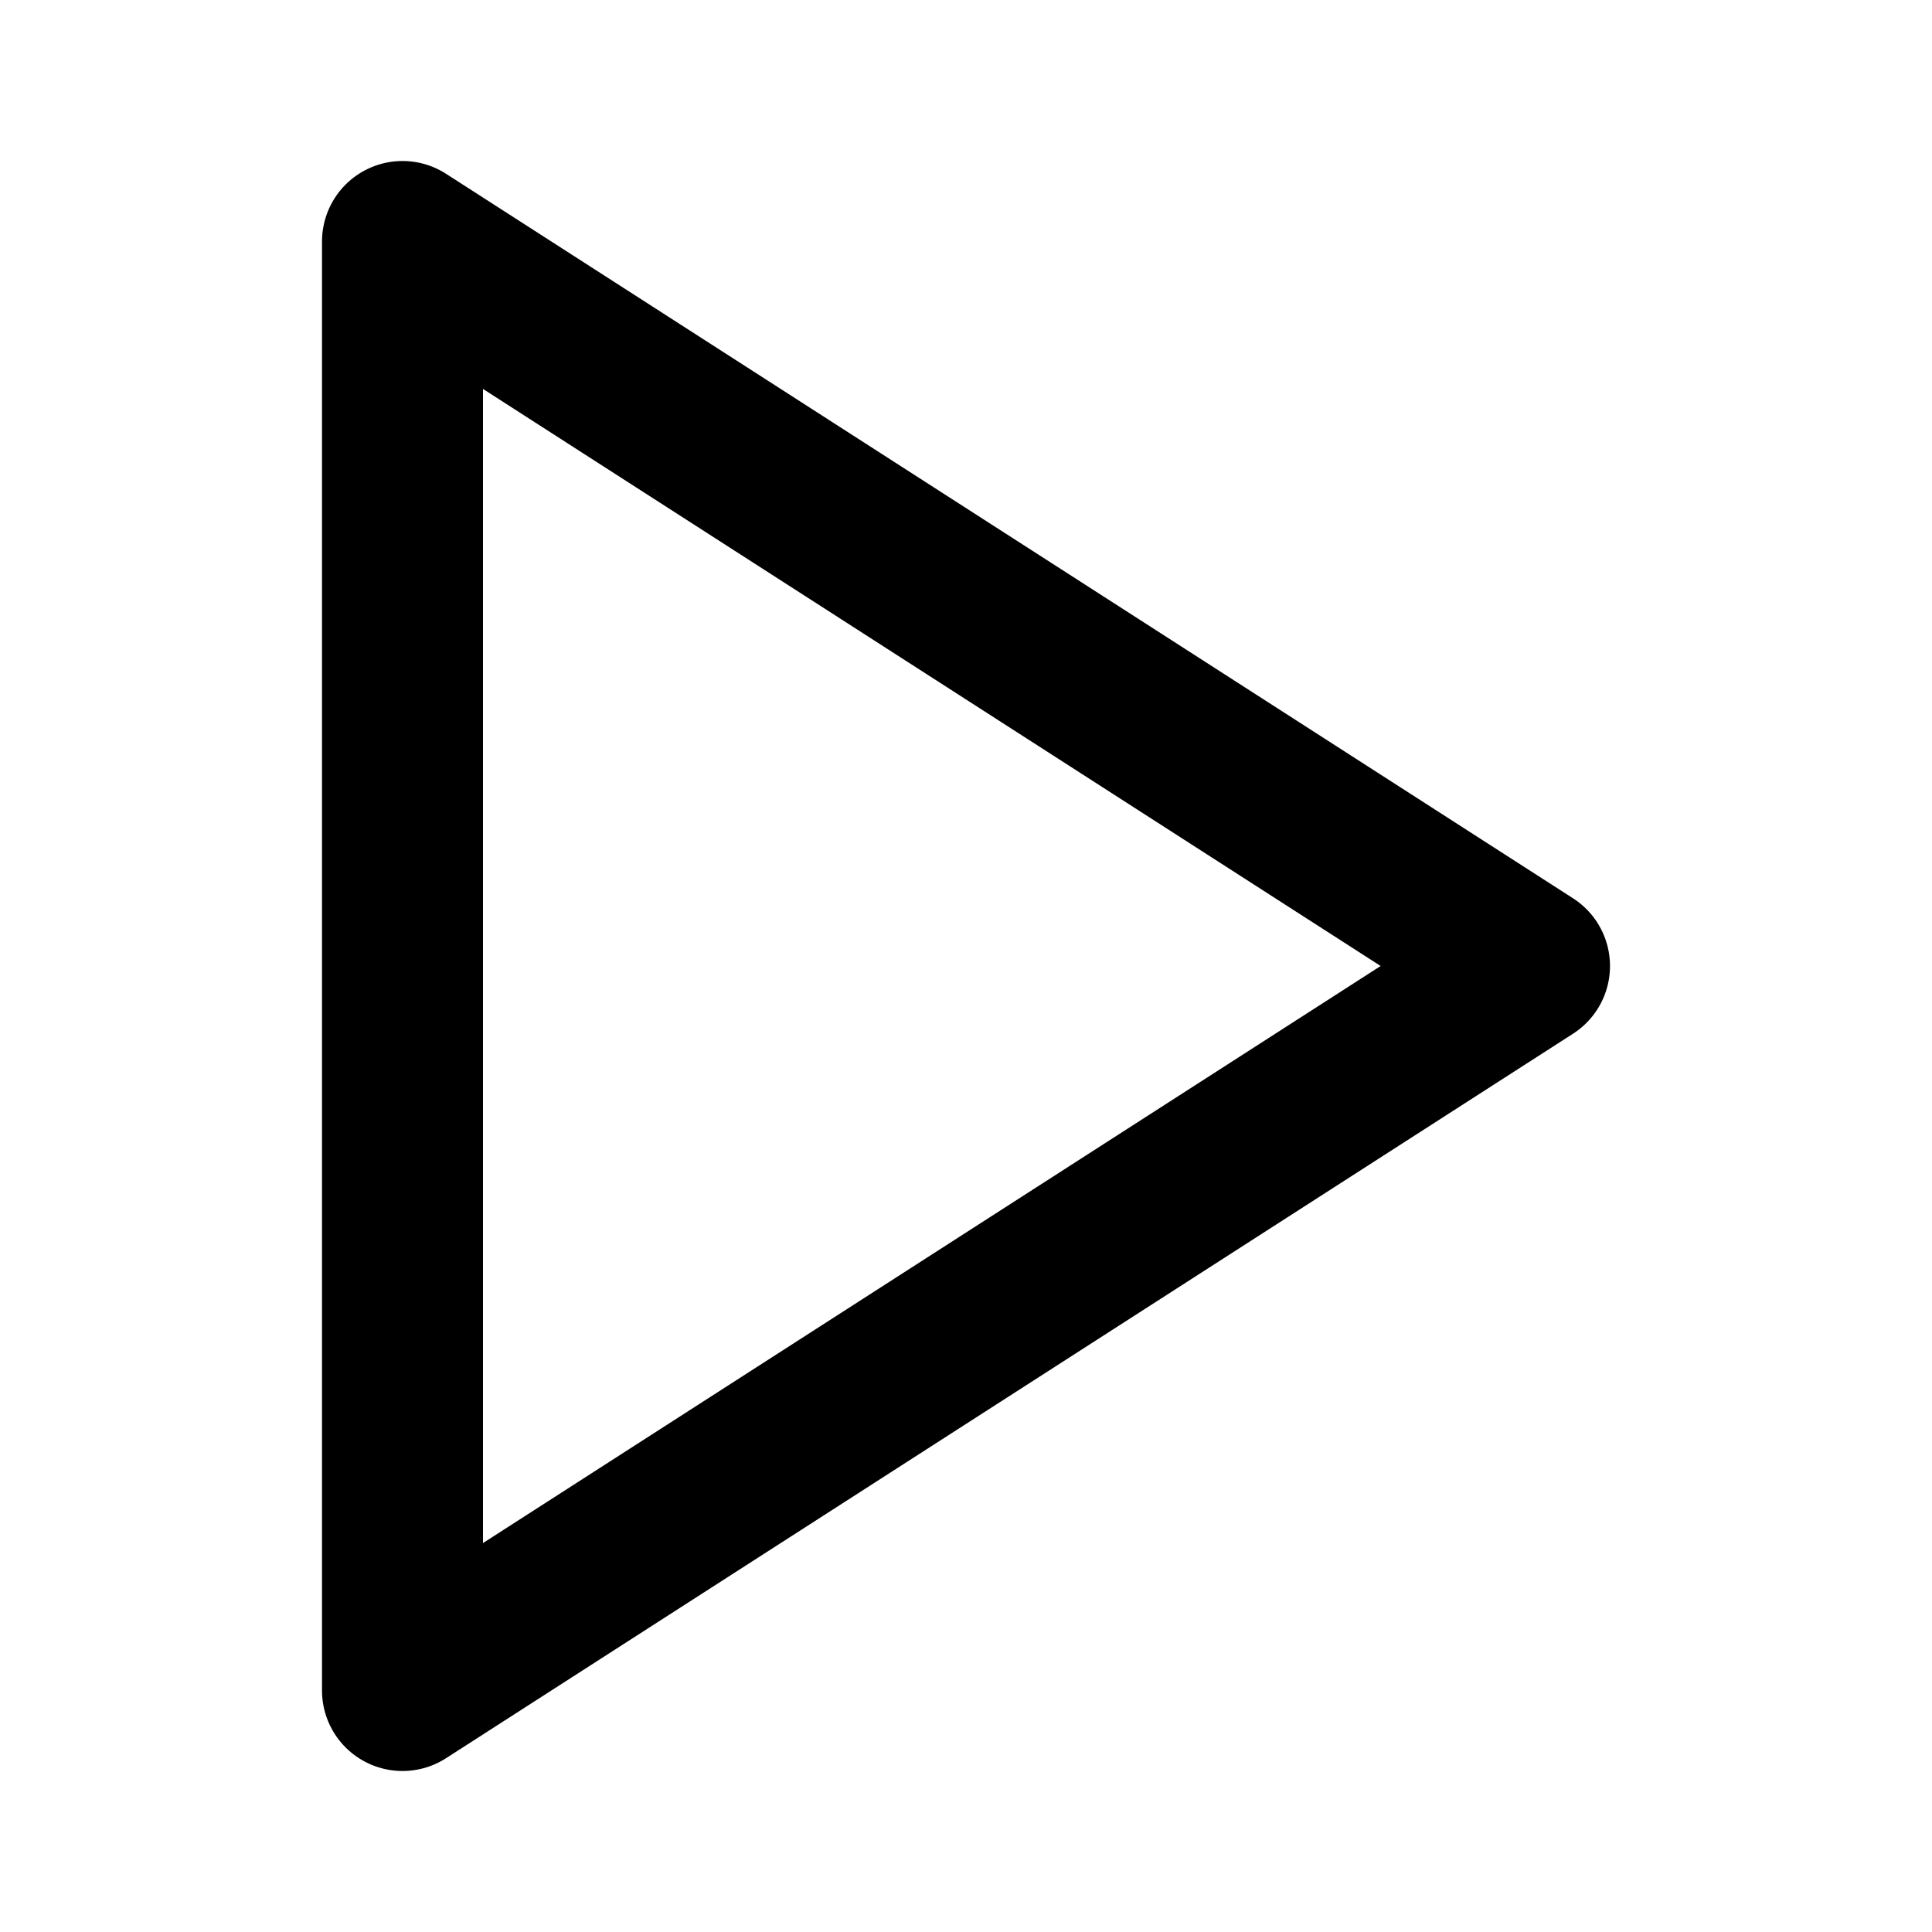
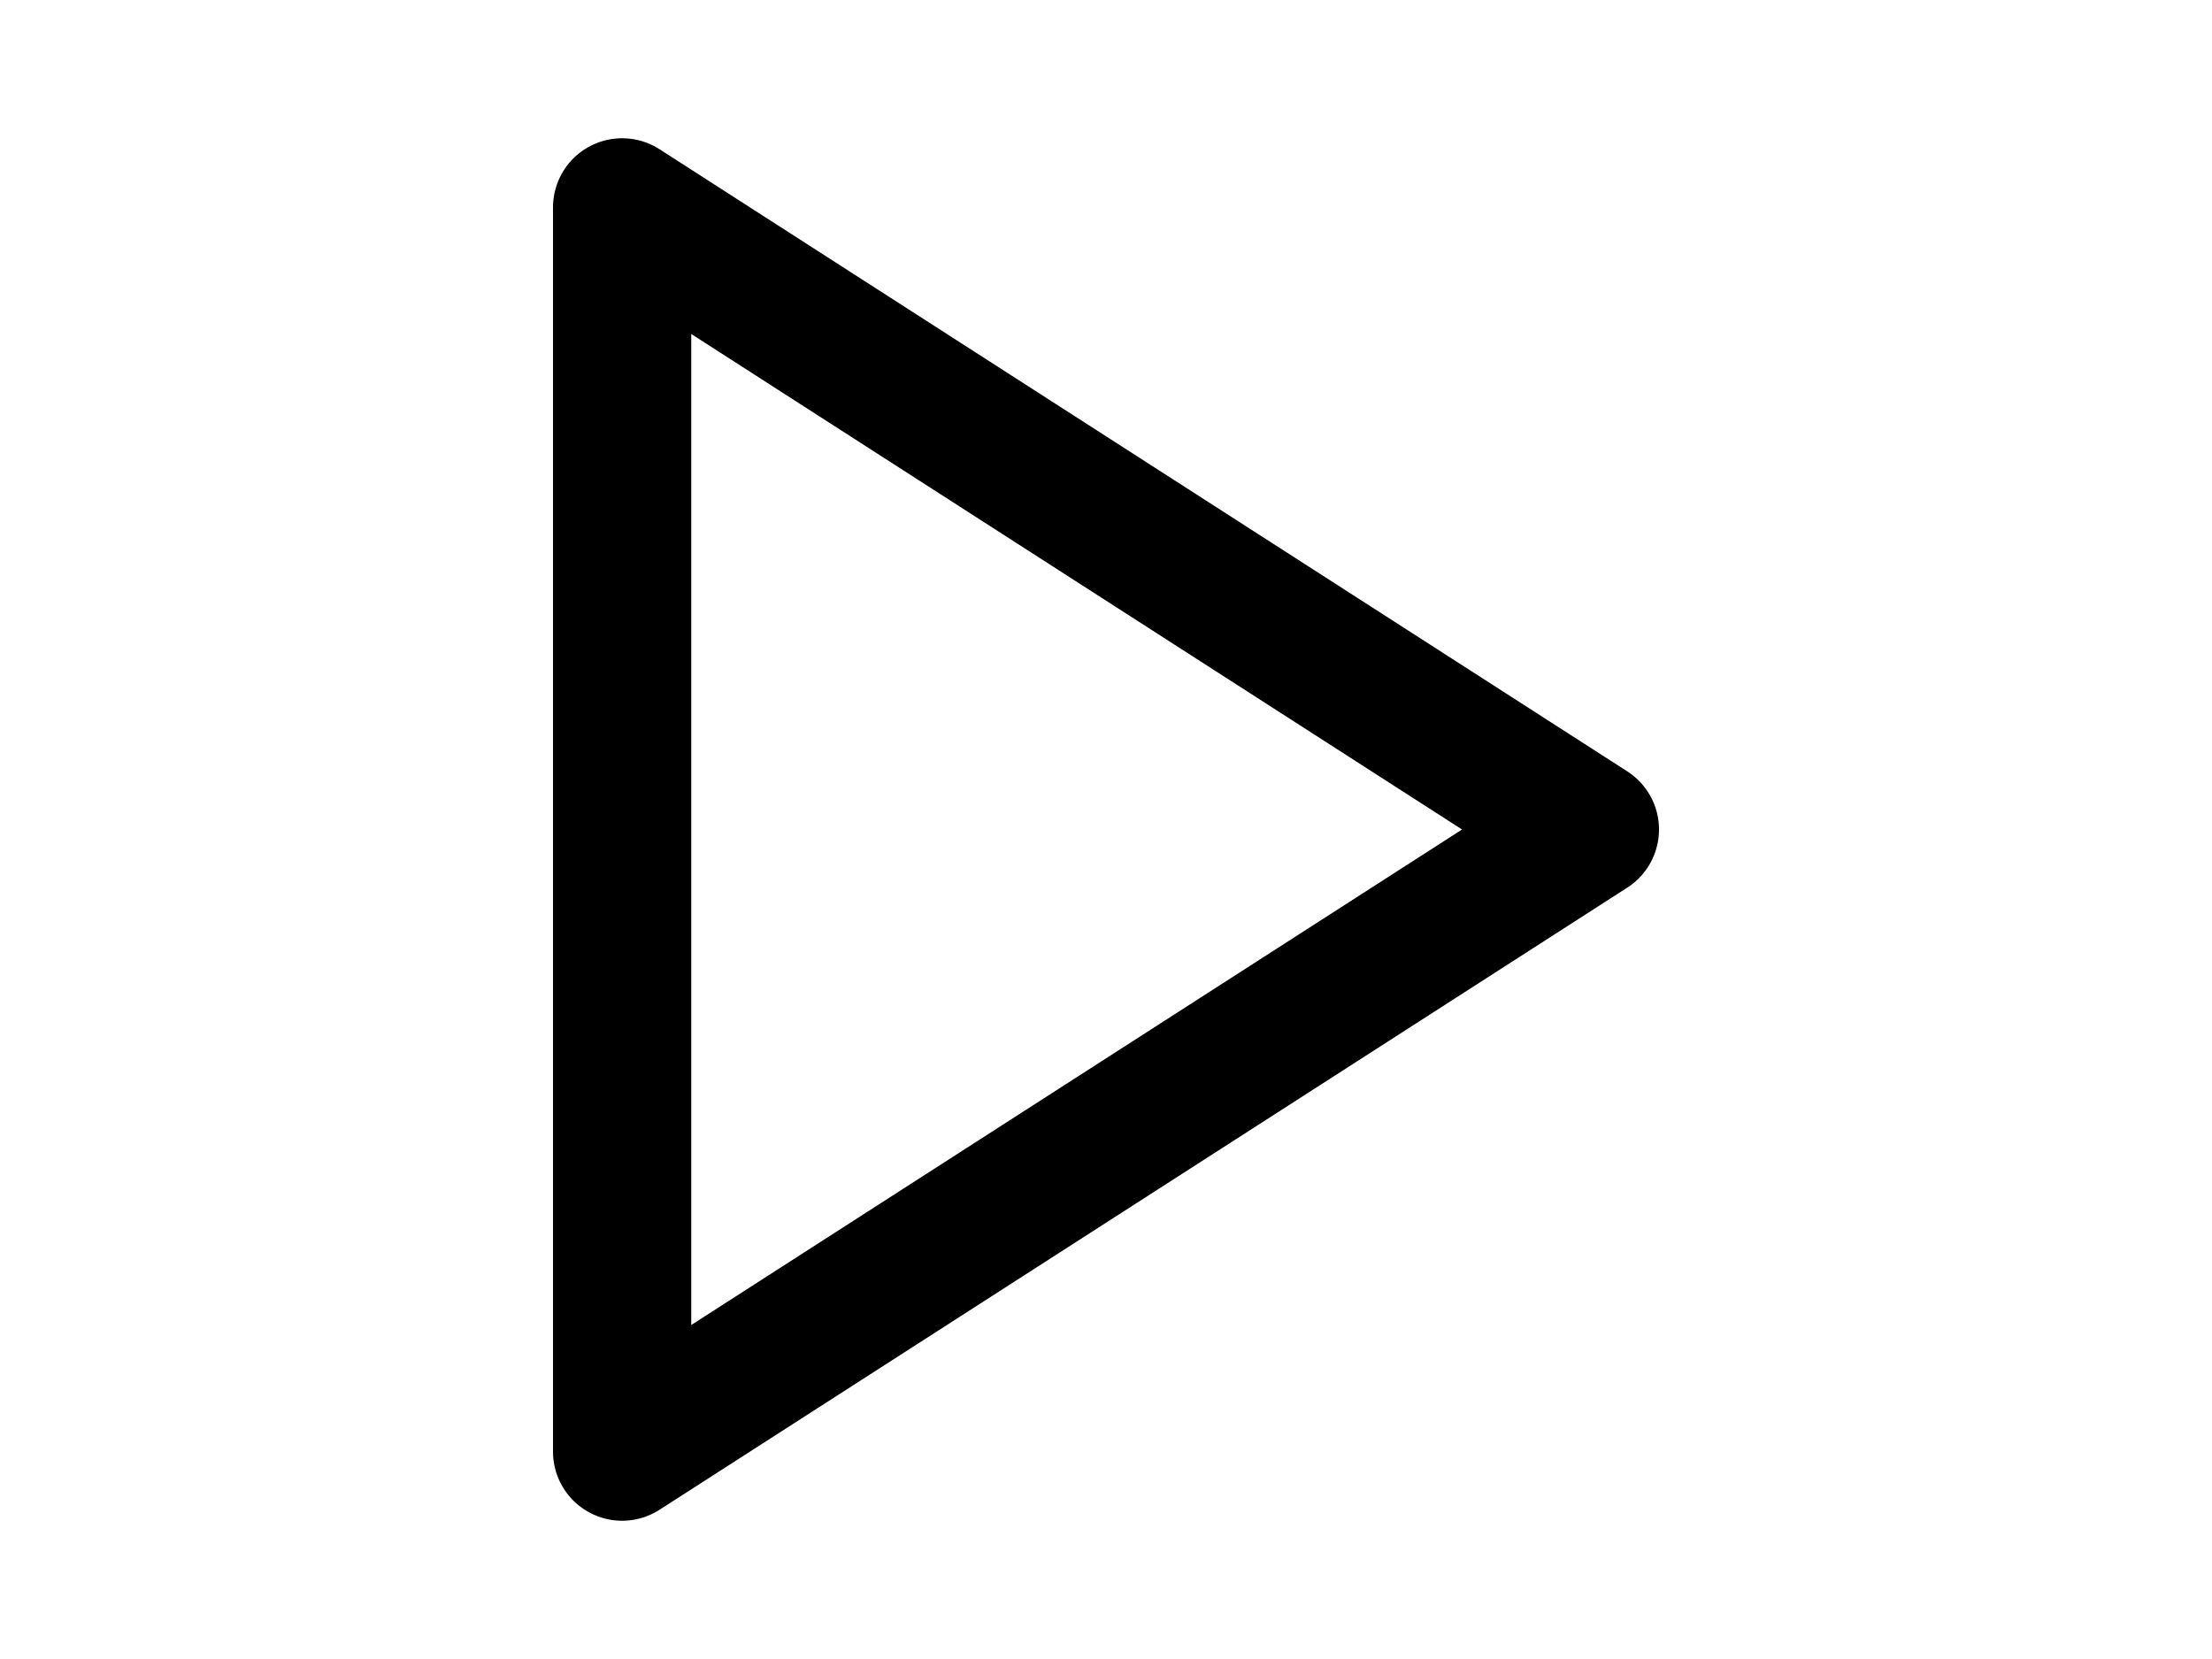
- <svg xmlns="http://www.w3.org/2000/svg" width="24" height="24" viewBox="0 0 24 24" fill="none" stroke="currentColor" stroke-width="2" stroke-linecap="round" stroke-linejoin="round" class="feather feather-play">
+ <svg xmlns="http://www.w3.org/2000/svg" style="height: 18px;margin-bottom: 3px;" width="24" height="24" viewBox="0 0 24 24" fill="none" stroke="currentColor" stroke-width="2" stroke-linecap="round" stroke-linejoin="round" class="feather feather-play">
  <polygon points="5 3 19 12 5 21 5 3" />
</svg>
